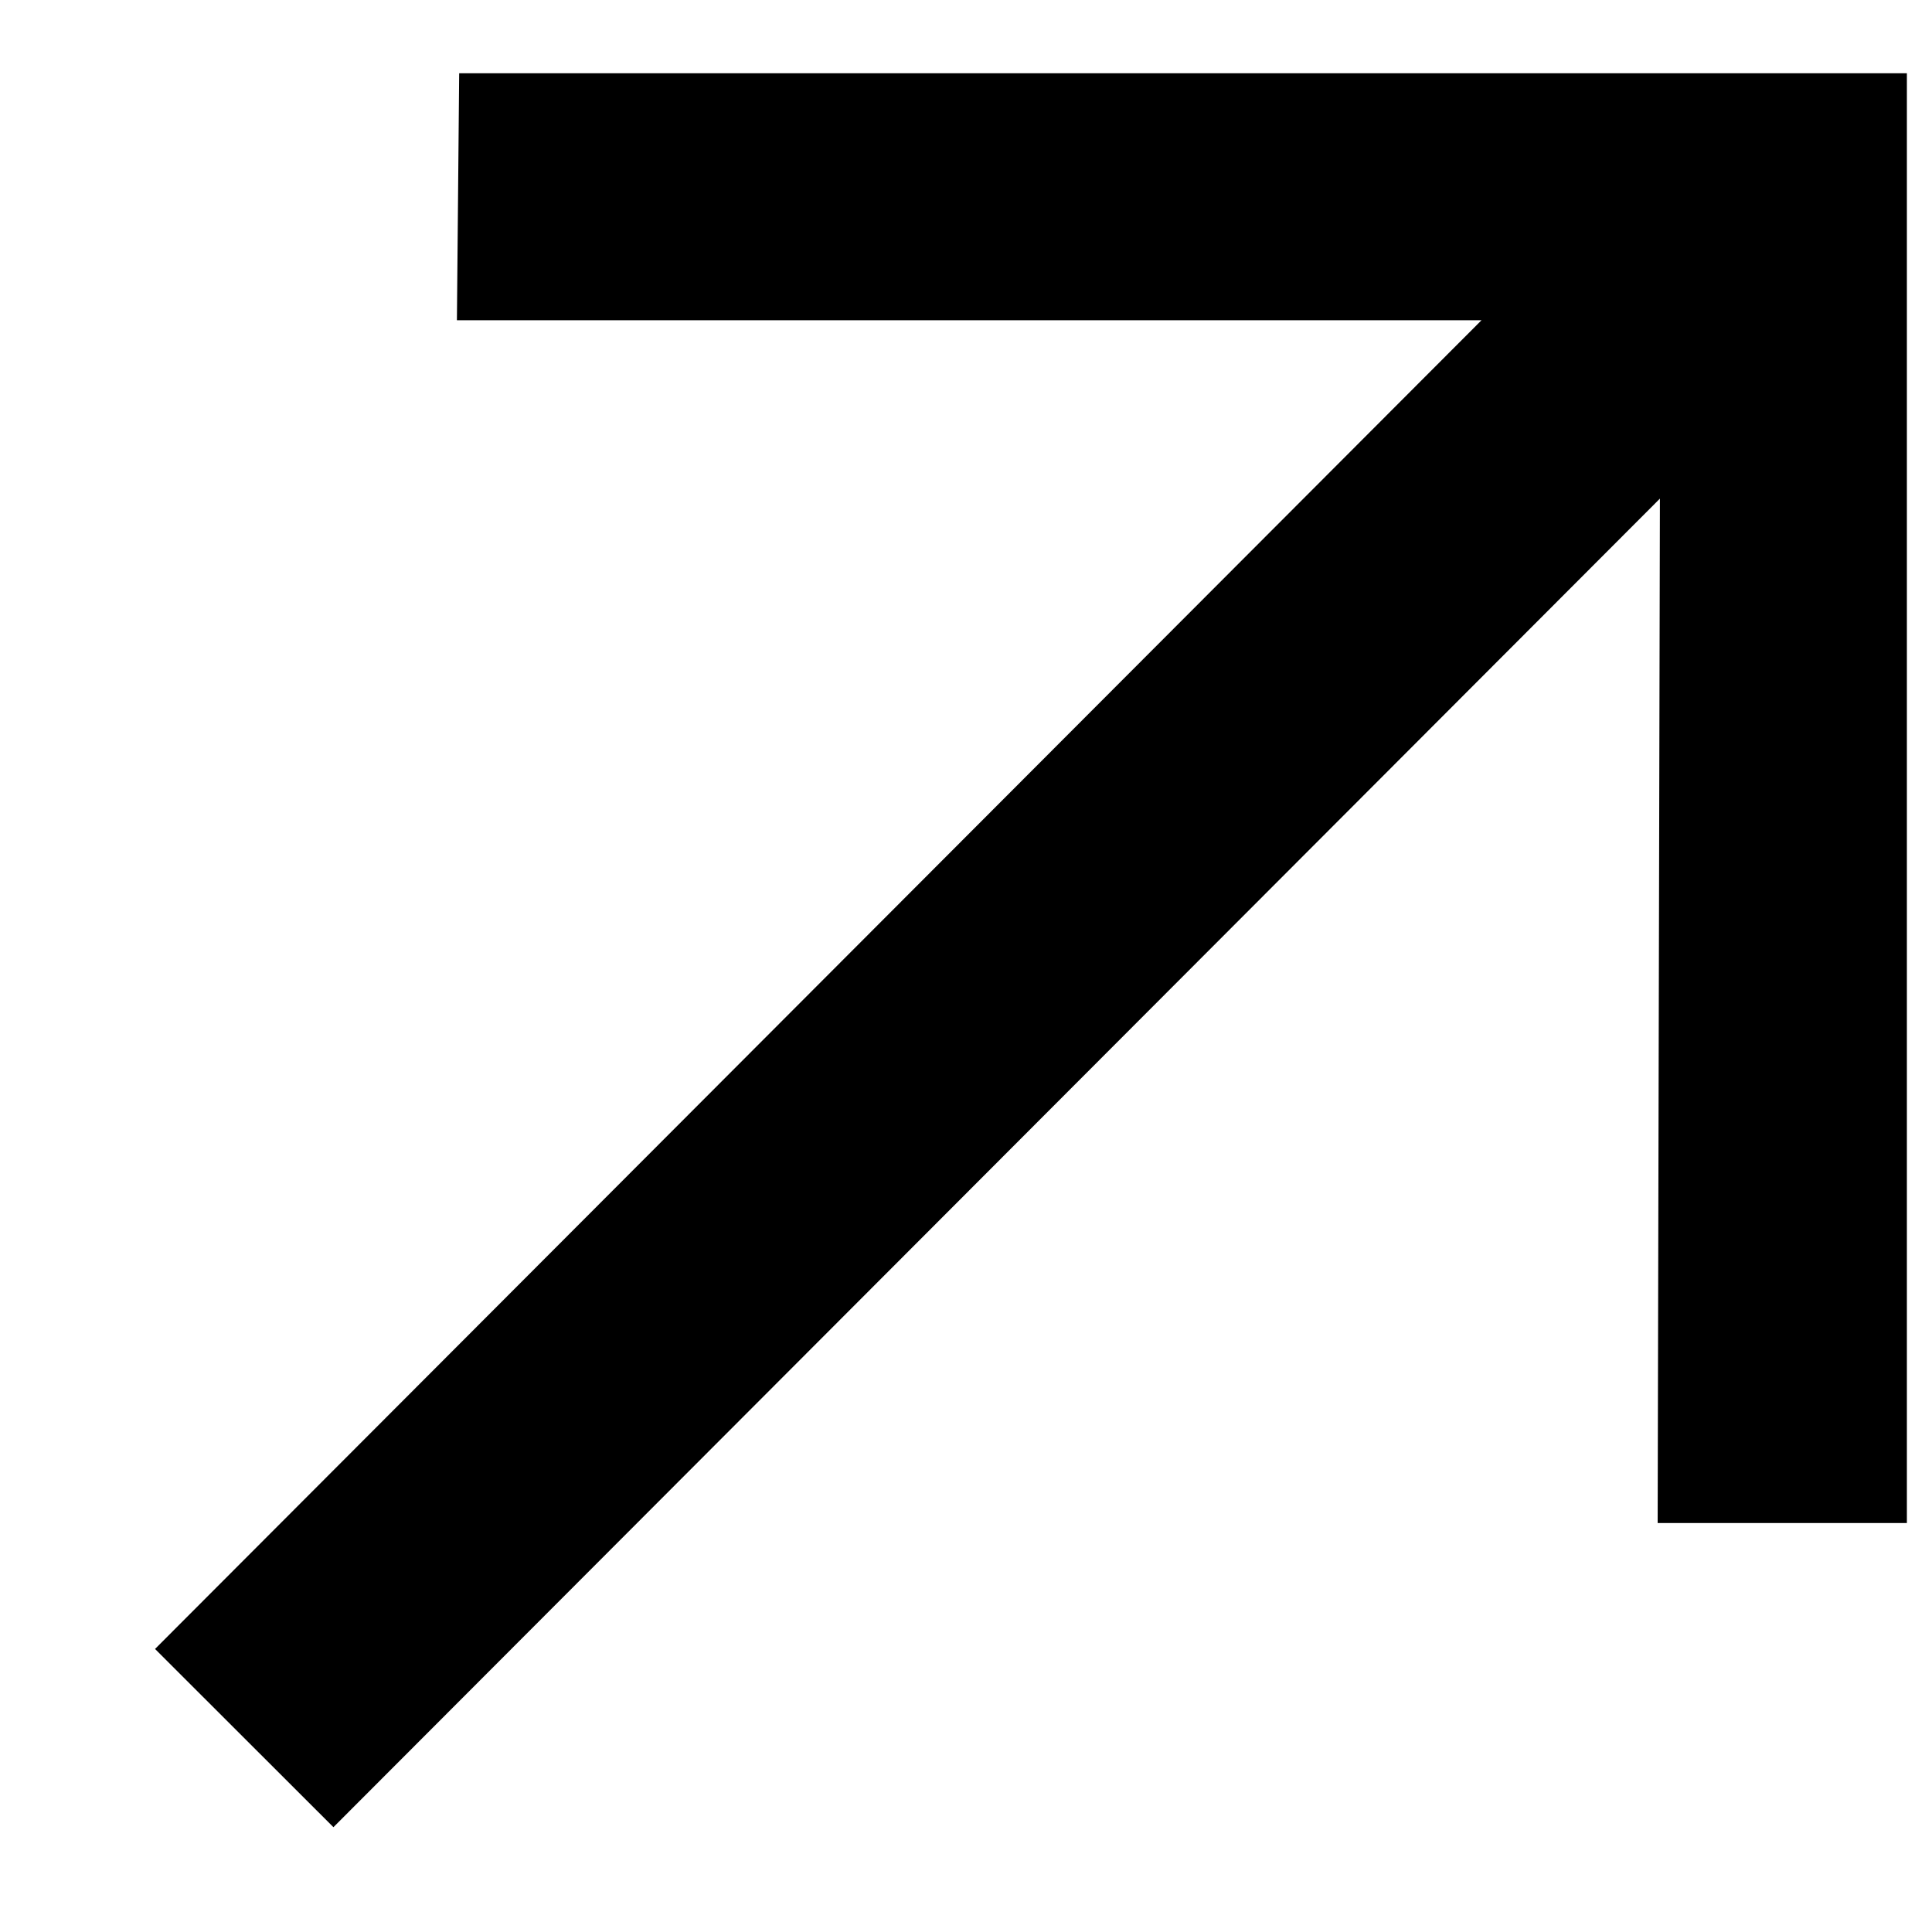
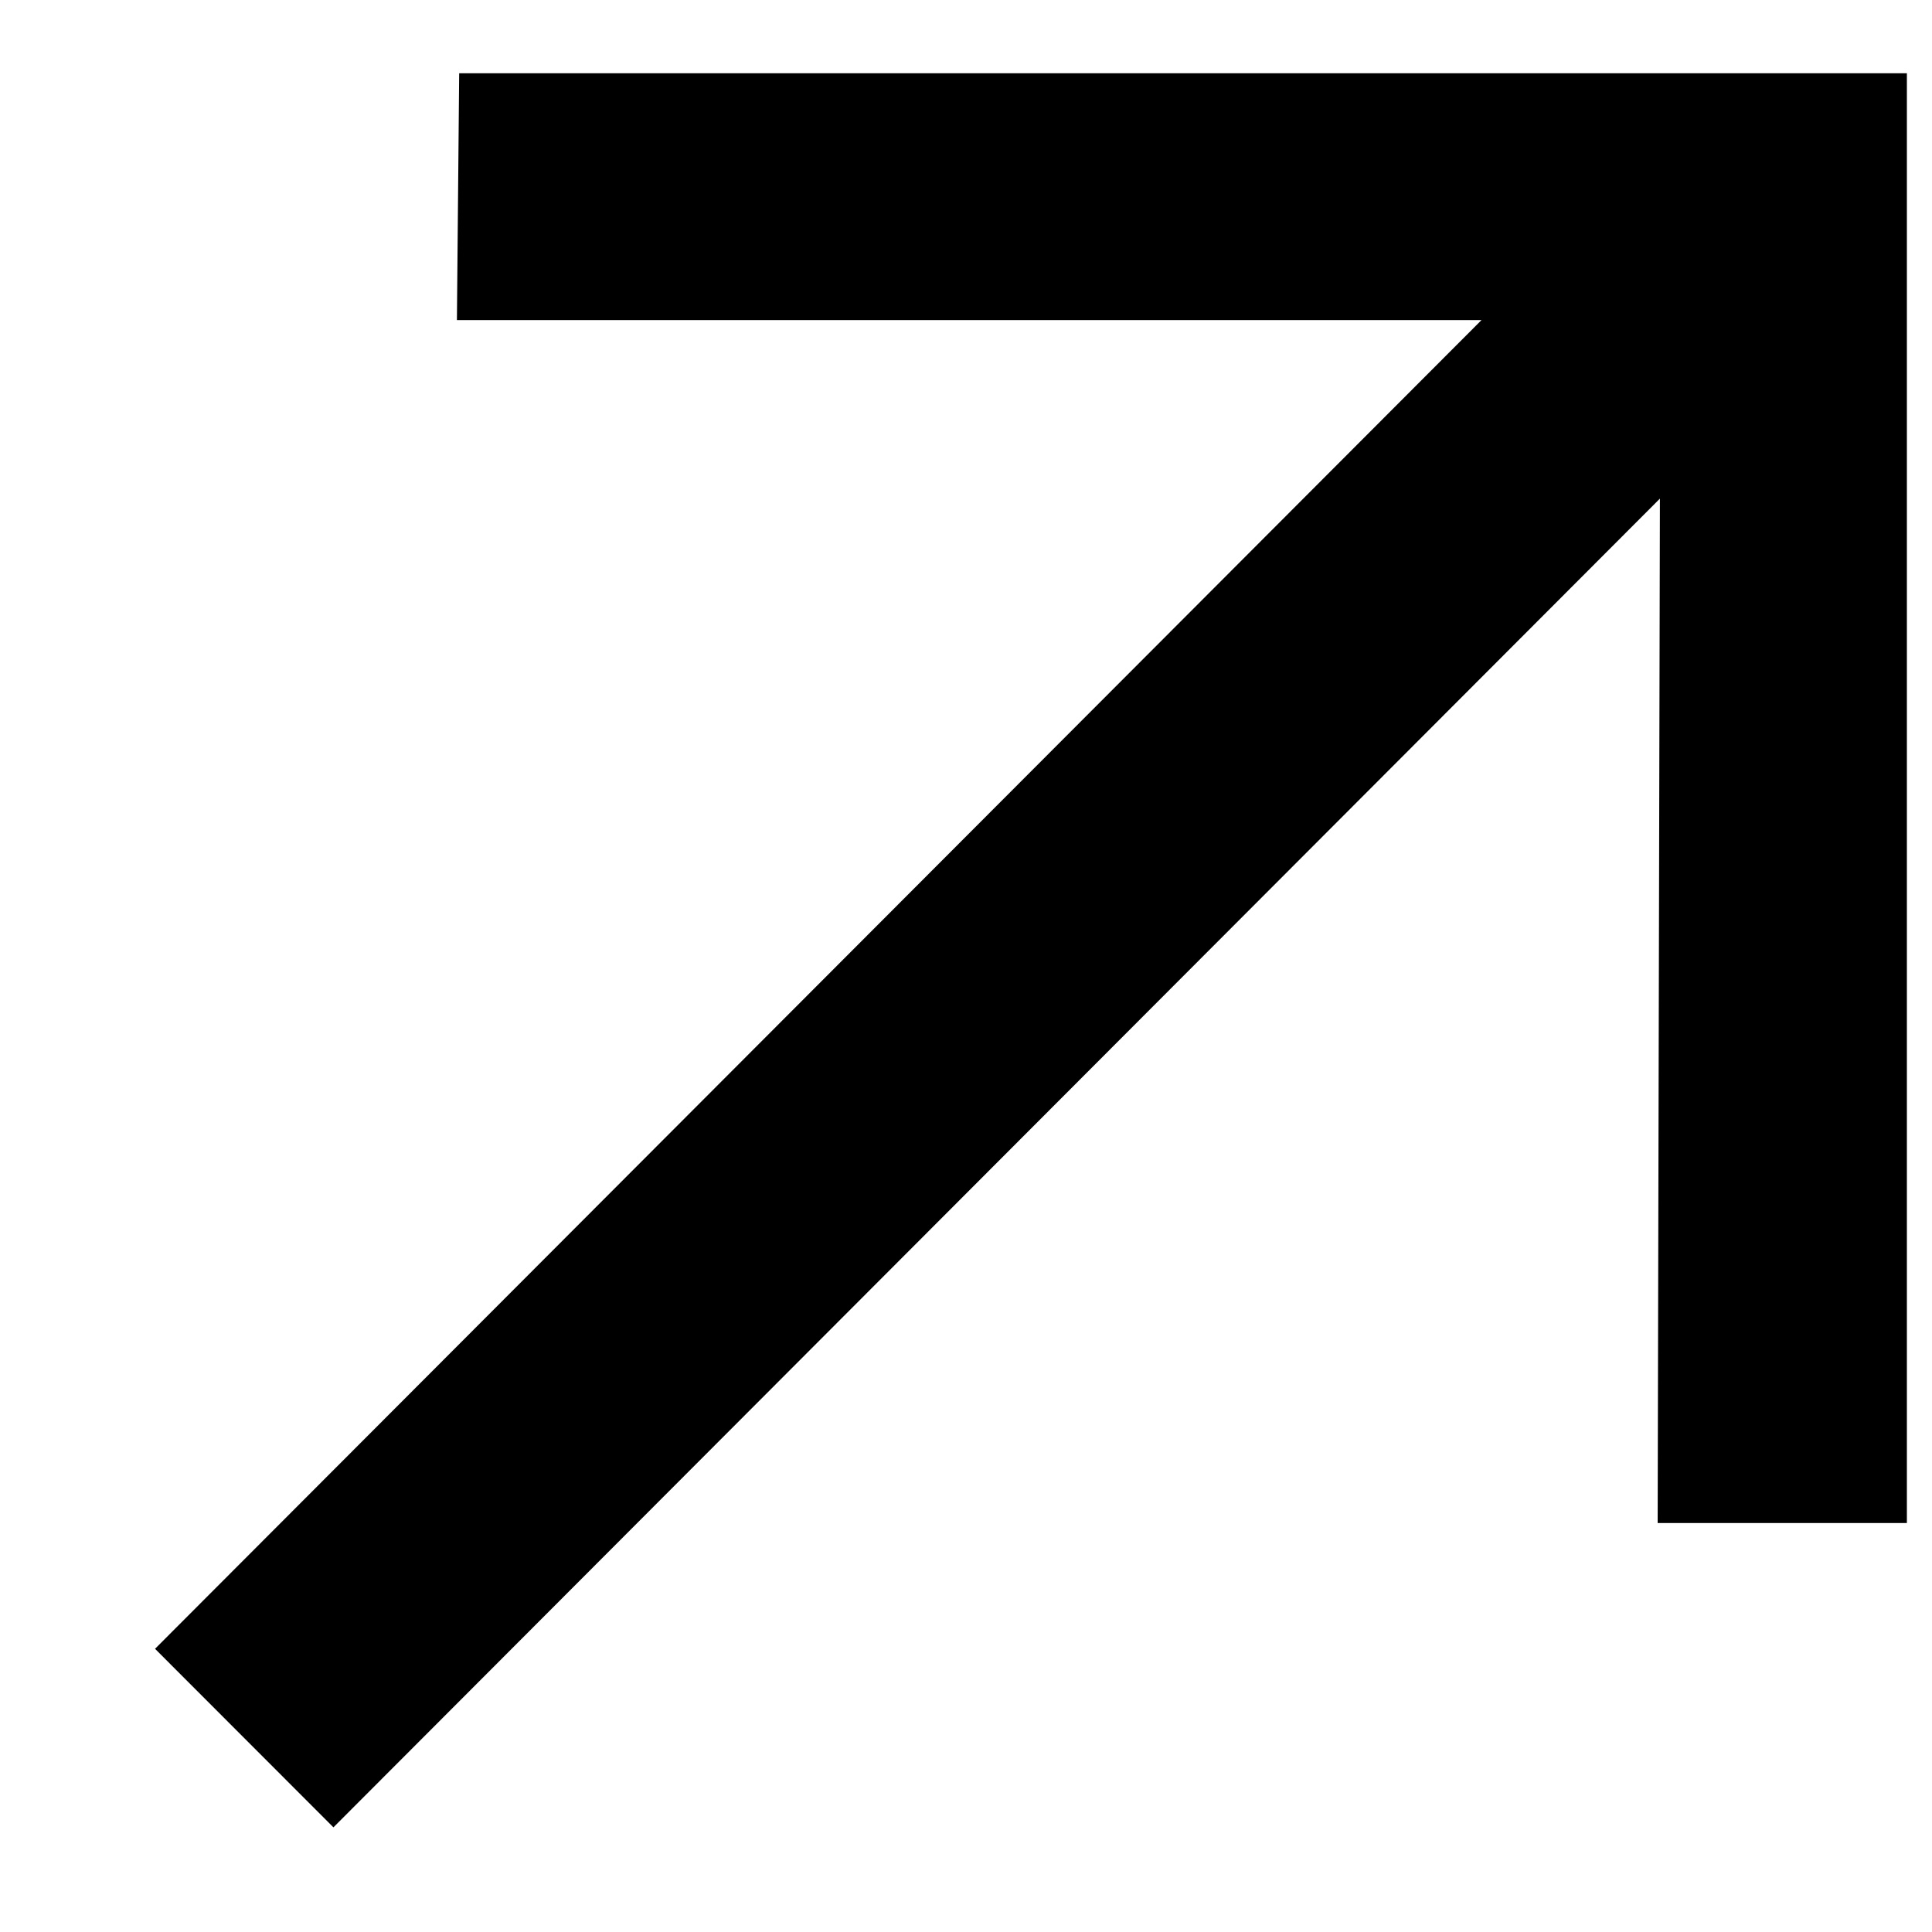
<svg xmlns="http://www.w3.org/2000/svg" class="mr-2" width="12" height="12" viewBox="0 0 12 12" fill="none">
-   <path d="M2.071 11.349L0.963 10.242L9.202 1.989H2.838L2.852 0.455H11.844V9.46H10.296L10.31 3.097L2.071 11.349Z" fill="currentColor" />
+   <path d="M2.071 11.35.963 10.241l8.239-8.253H2.838L2.852.455h8.992V9.46h-1.548l.014-6.363z" fill="currentColor" />
</svg>
